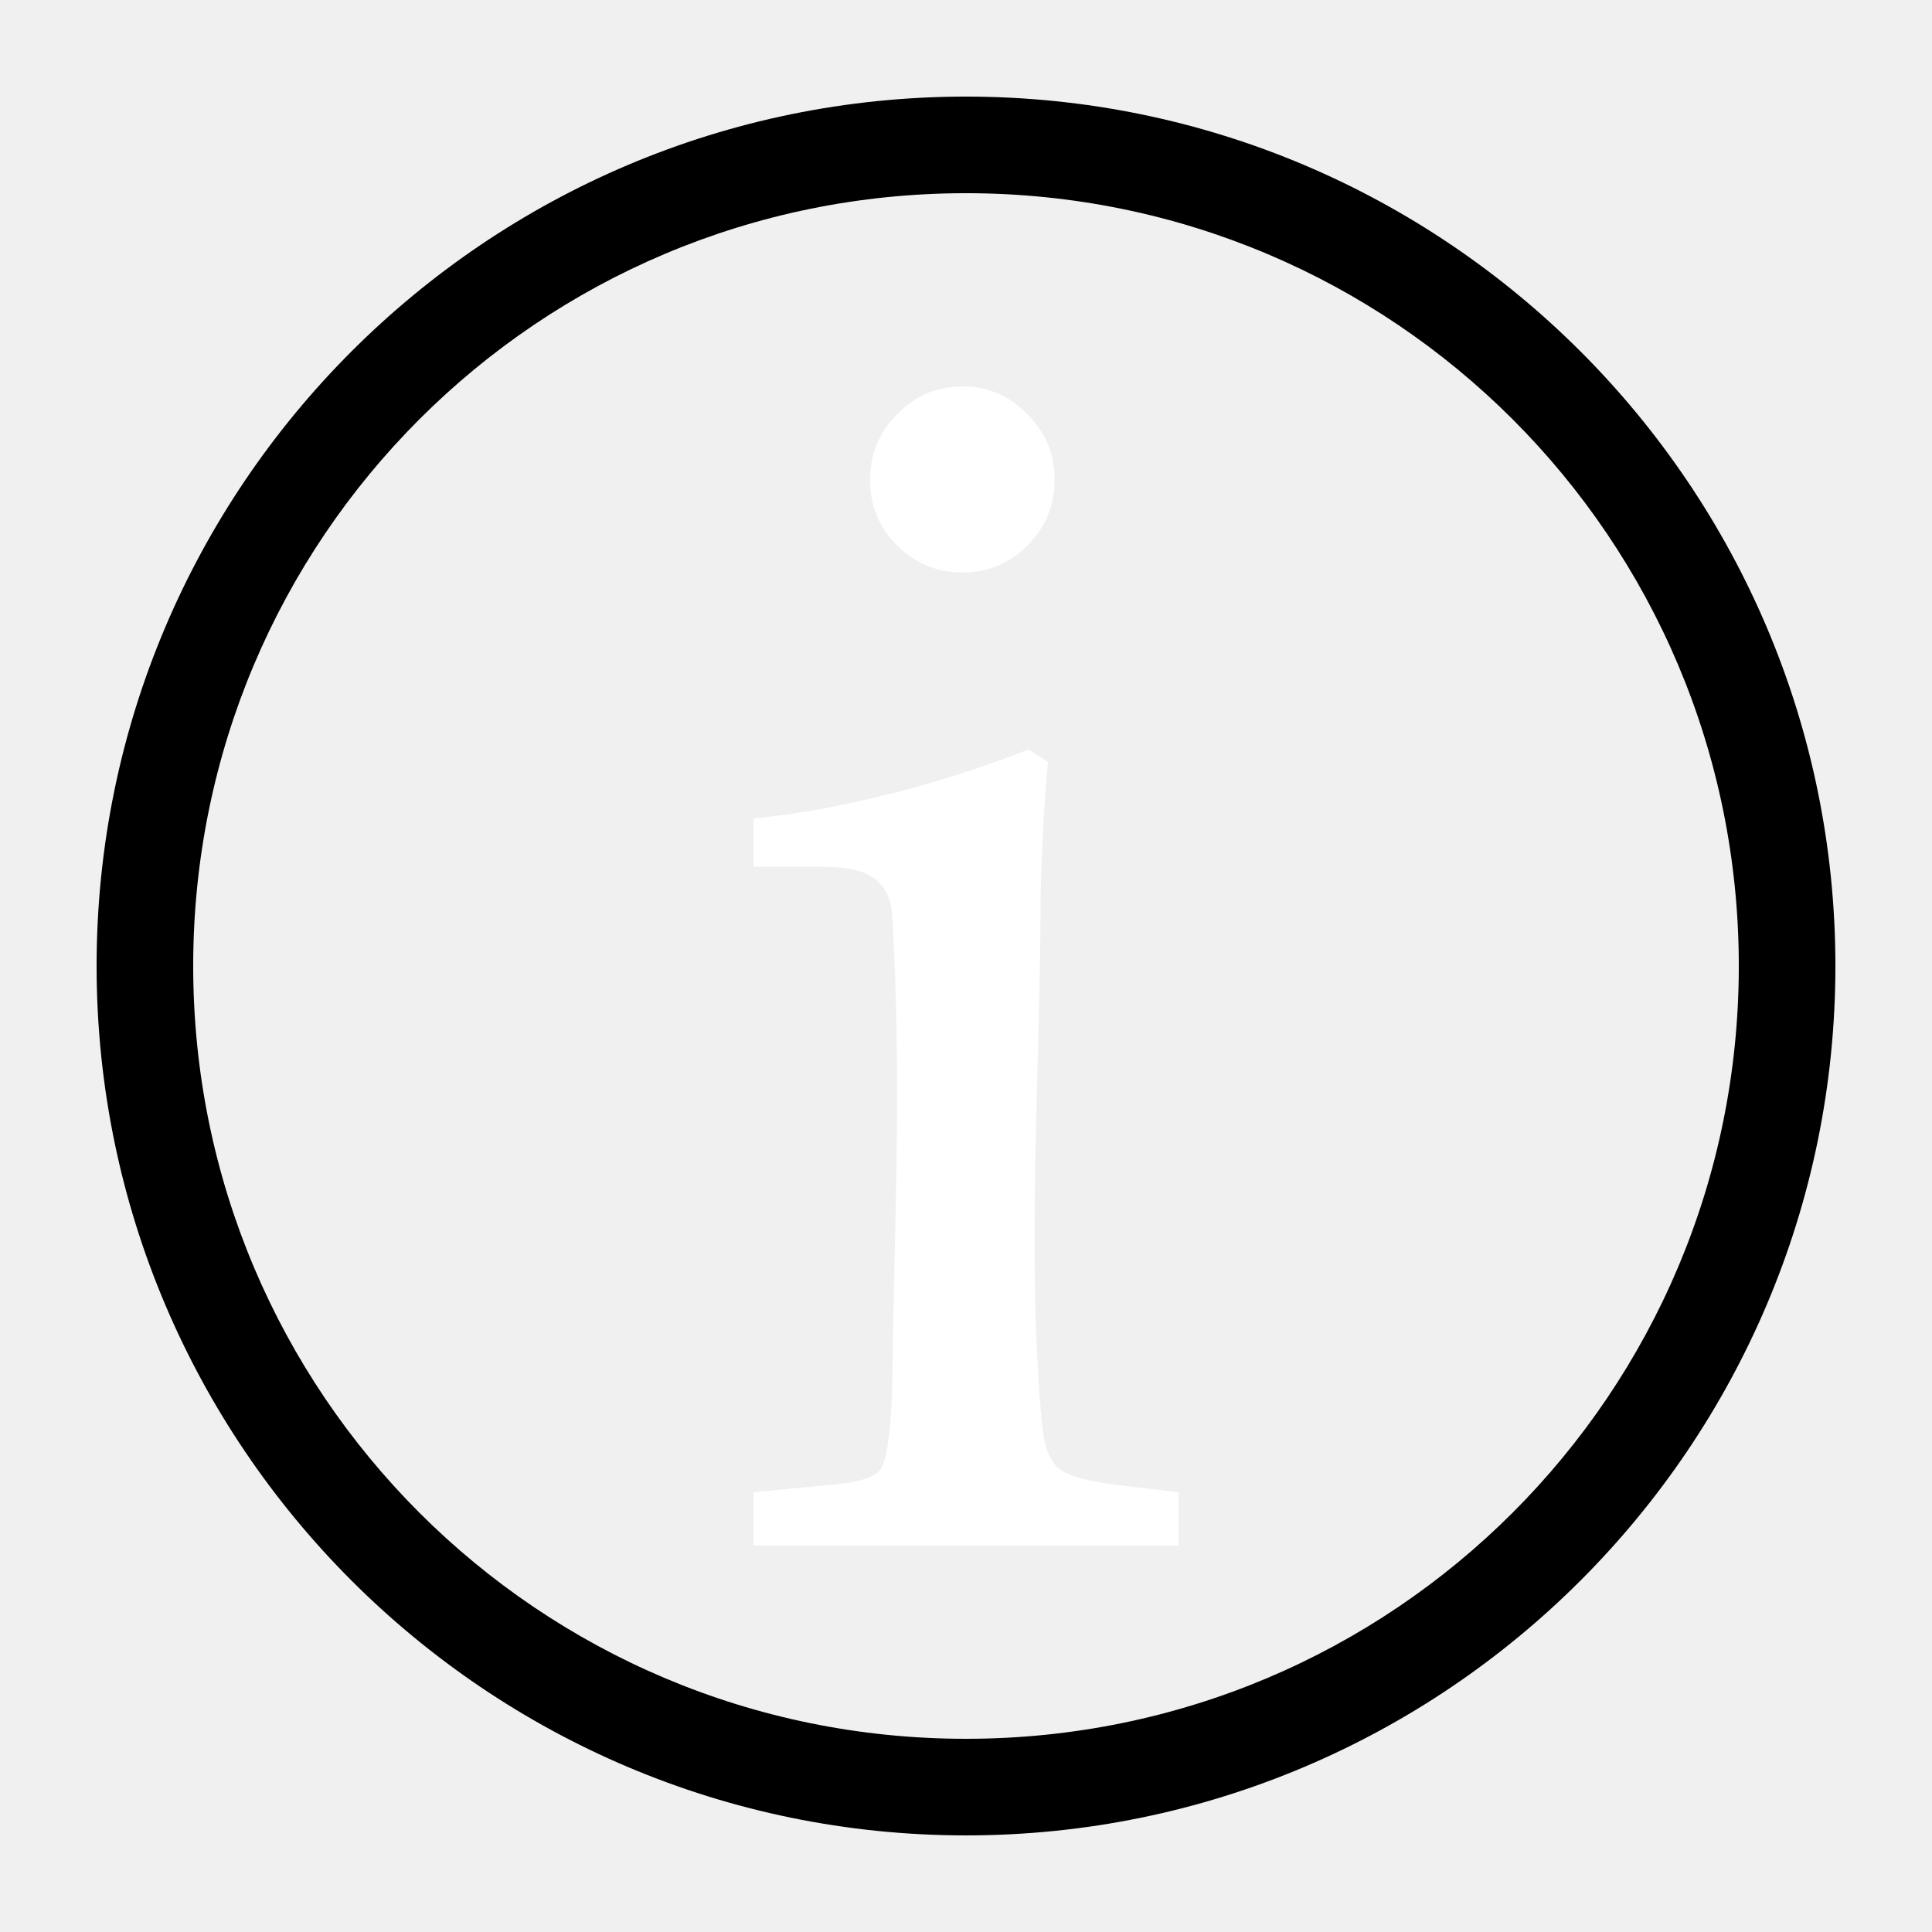
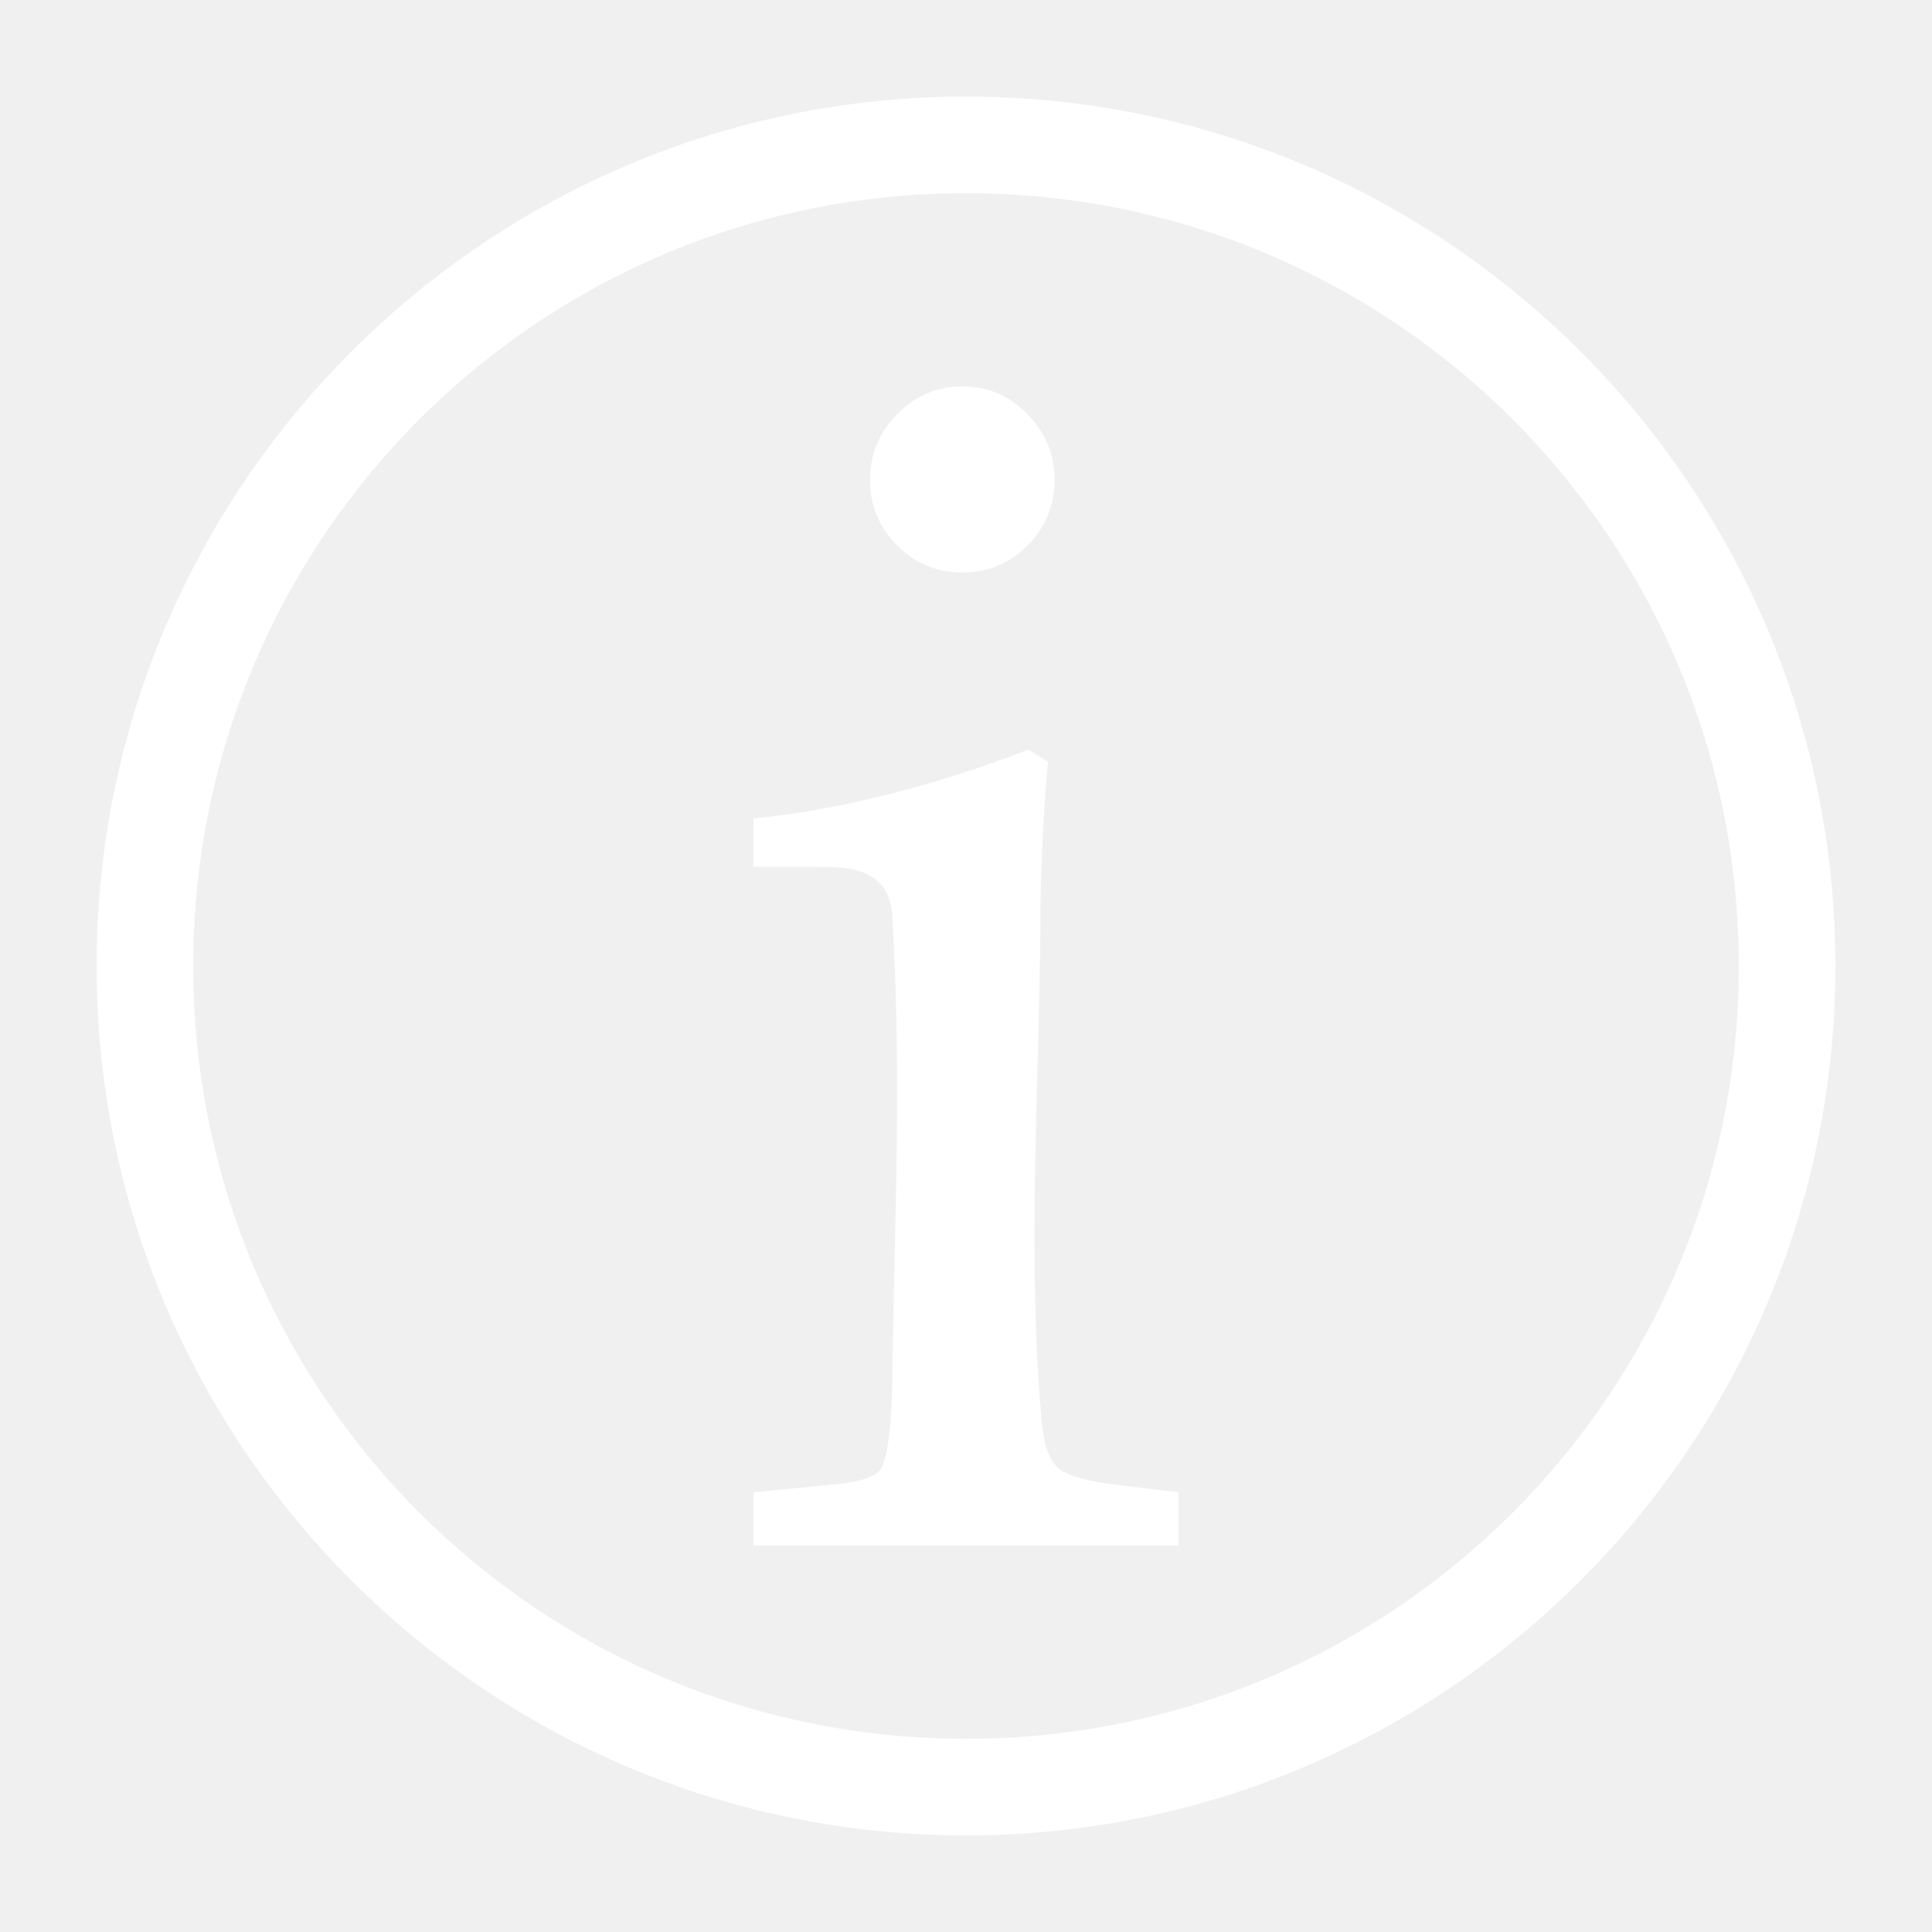
<svg xmlns="http://www.w3.org/2000/svg" viewBox="0 0 100 100" version="1.1" x="0px" y="0px">
  <g transform="translate(0,-952.3622)">
    <g transform="translate(-900,100)" style="" fill="white" fill-opacity="1" stroke="none">
      <path d="m 949.83,872.362 c 1.301,0 2.419,0.481 3.352,1.443 0.934,0.934 1.4,2.065 1.4,3.395 0,1.33 -0.467,2.461 -1.4,3.395 -0.934,0.934 -2.051,1.4 -3.352,1.4 -1.33,0 -2.461,-0.467 -3.395,-1.4 -0.934,-0.934 -1.4,-2.065 -1.4,-3.395 0,-1.33 0.467,-2.461 1.4,-3.395 0.934,-0.962 2.065,-1.443 3.395,-1.443 z m 3.395,18.798 1.018,0.636 c -0.198,2.122 -0.325,4.455 -0.382,7.001 -0.015,9.19 -0.754,18.6 0.085,27.409 0.113,1.018 0.382,1.726 0.806,2.122 0.424,0.396 1.443,0.693 3.055,0.891 l 3.192,0.382 0,2.761 -22,0 0,-2.761 3.956,-0.382 c 1.414,-0.113 2.277,-0.368 2.588,-0.764 0.339,-0.424 0.552,-1.796 0.636,-4.116 0.106,-9.088 0.516,-15.712 0,-24.693 -0.219,-2.246 -2.096,-2.411 -3.692,-2.419 l -3.489,0 0,-2.504 c 4.909,-0.462 10.256,-2.001 14.225,-3.564 z" style="" />
    </g>
-     <path style="color:#000000;font-style:normal;font-variant:normal;font-weight:normal;font-stretch:normal;font-size:medium;line-height:normal;font-family:sans-serif;text-indent:0;text-align:start;text-decoration:none;text-decoration-line:none;text-decoration-style:solid;text-decoration-color:#000000;letter-spacing:normal;word-spacing:normal;text-transform:none;direction:ltr;block-progression:tb;writing-mode:lr-tb;baseline-shift:baseline;text-anchor:start;white-space:normal;clip-rule:nonzero;display:inline;overflow:visible;visibility:visible;opacity:1;isolation:auto;mix-blend-mode:normal;color-interpolation:sRGB;color-interpolation-filters:linearRGB;solid-color:#000000;solid-opacity:1;fill:#000000;fill-opacity:1;fill-rule:nonzero;stroke:none;stroke-width:5;stroke-linecap:round;stroke-linejoin:round;stroke-miterlimit:4;stroke-dasharray:none;stroke-dashoffset:0;stroke-opacity:1;color-rendering:auto;image-rendering:auto;shape-rendering:auto;text-rendering:auto;enable-background:accumulate" d="m 50,957.362 c -24.823,0 -45,20.177 -45,45 0,24.823 20.177,45 45,45 24.823,0 45,-20.177 45,-45 0,-24.823 -20.177,-45 -45,-45 z m 0,5 c 22.121,0 40,17.879 40,40 0,22.121 -17.879,40 -40,40 -22.121,0 -40,-17.879 -40,-40 0,-22.121 17.879,-40 40,-40 z" />
+     <path style="color:white;font-style:normal;font-variant:normal;font-weight:normal;font-stretch:normal;font-size:medium;line-height:normal;font-family:sans-serif;text-indent:0;text-align:start;text-decoration:none;text-decoration-line:none;text-decoration-style:solid;text-decoration-color:white;letter-spacing:normal;word-spacing:normal;text-transform:none;direction:ltr;block-progression:tb;writing-mode:lr-tb;baseline-shift:baseline;text-anchor:start;white-space:normal;clip-rule:nonzero;display:inline;overflow:visible;visibility:visible;opacity:1;isolation:auto;mix-blend-mode:normal;color-interpolation:sRGB;color-interpolation-filters:linearRGB;solid-color:white;solid-opacity:1;fill:white;fill-opacity:1;fill-rule:nonzero;stroke:none;stroke-width:5;stroke-linecap:round;stroke-linejoin:round;stroke-miterlimit:4;stroke-dasharray:none;stroke-dashoffset:0;stroke-opacity:1;color-rendering:auto;image-rendering:auto;shape-rendering:auto;text-rendering:auto;enable-background:accumulate" d="m 50,957.362 c -24.823,0 -45,20.177 -45,45 0,24.823 20.177,45 45,45 24.823,0 45,-20.177 45,-45 0,-24.823 -20.177,-45 -45,-45 z m 0,5 c 22.121,0 40,17.879 40,40 0,22.121 -17.879,40 -40,40 -22.121,0 -40,-17.879 -40,-40 0,-22.121 17.879,-40 40,-40 z" />
  </g>
</svg>
